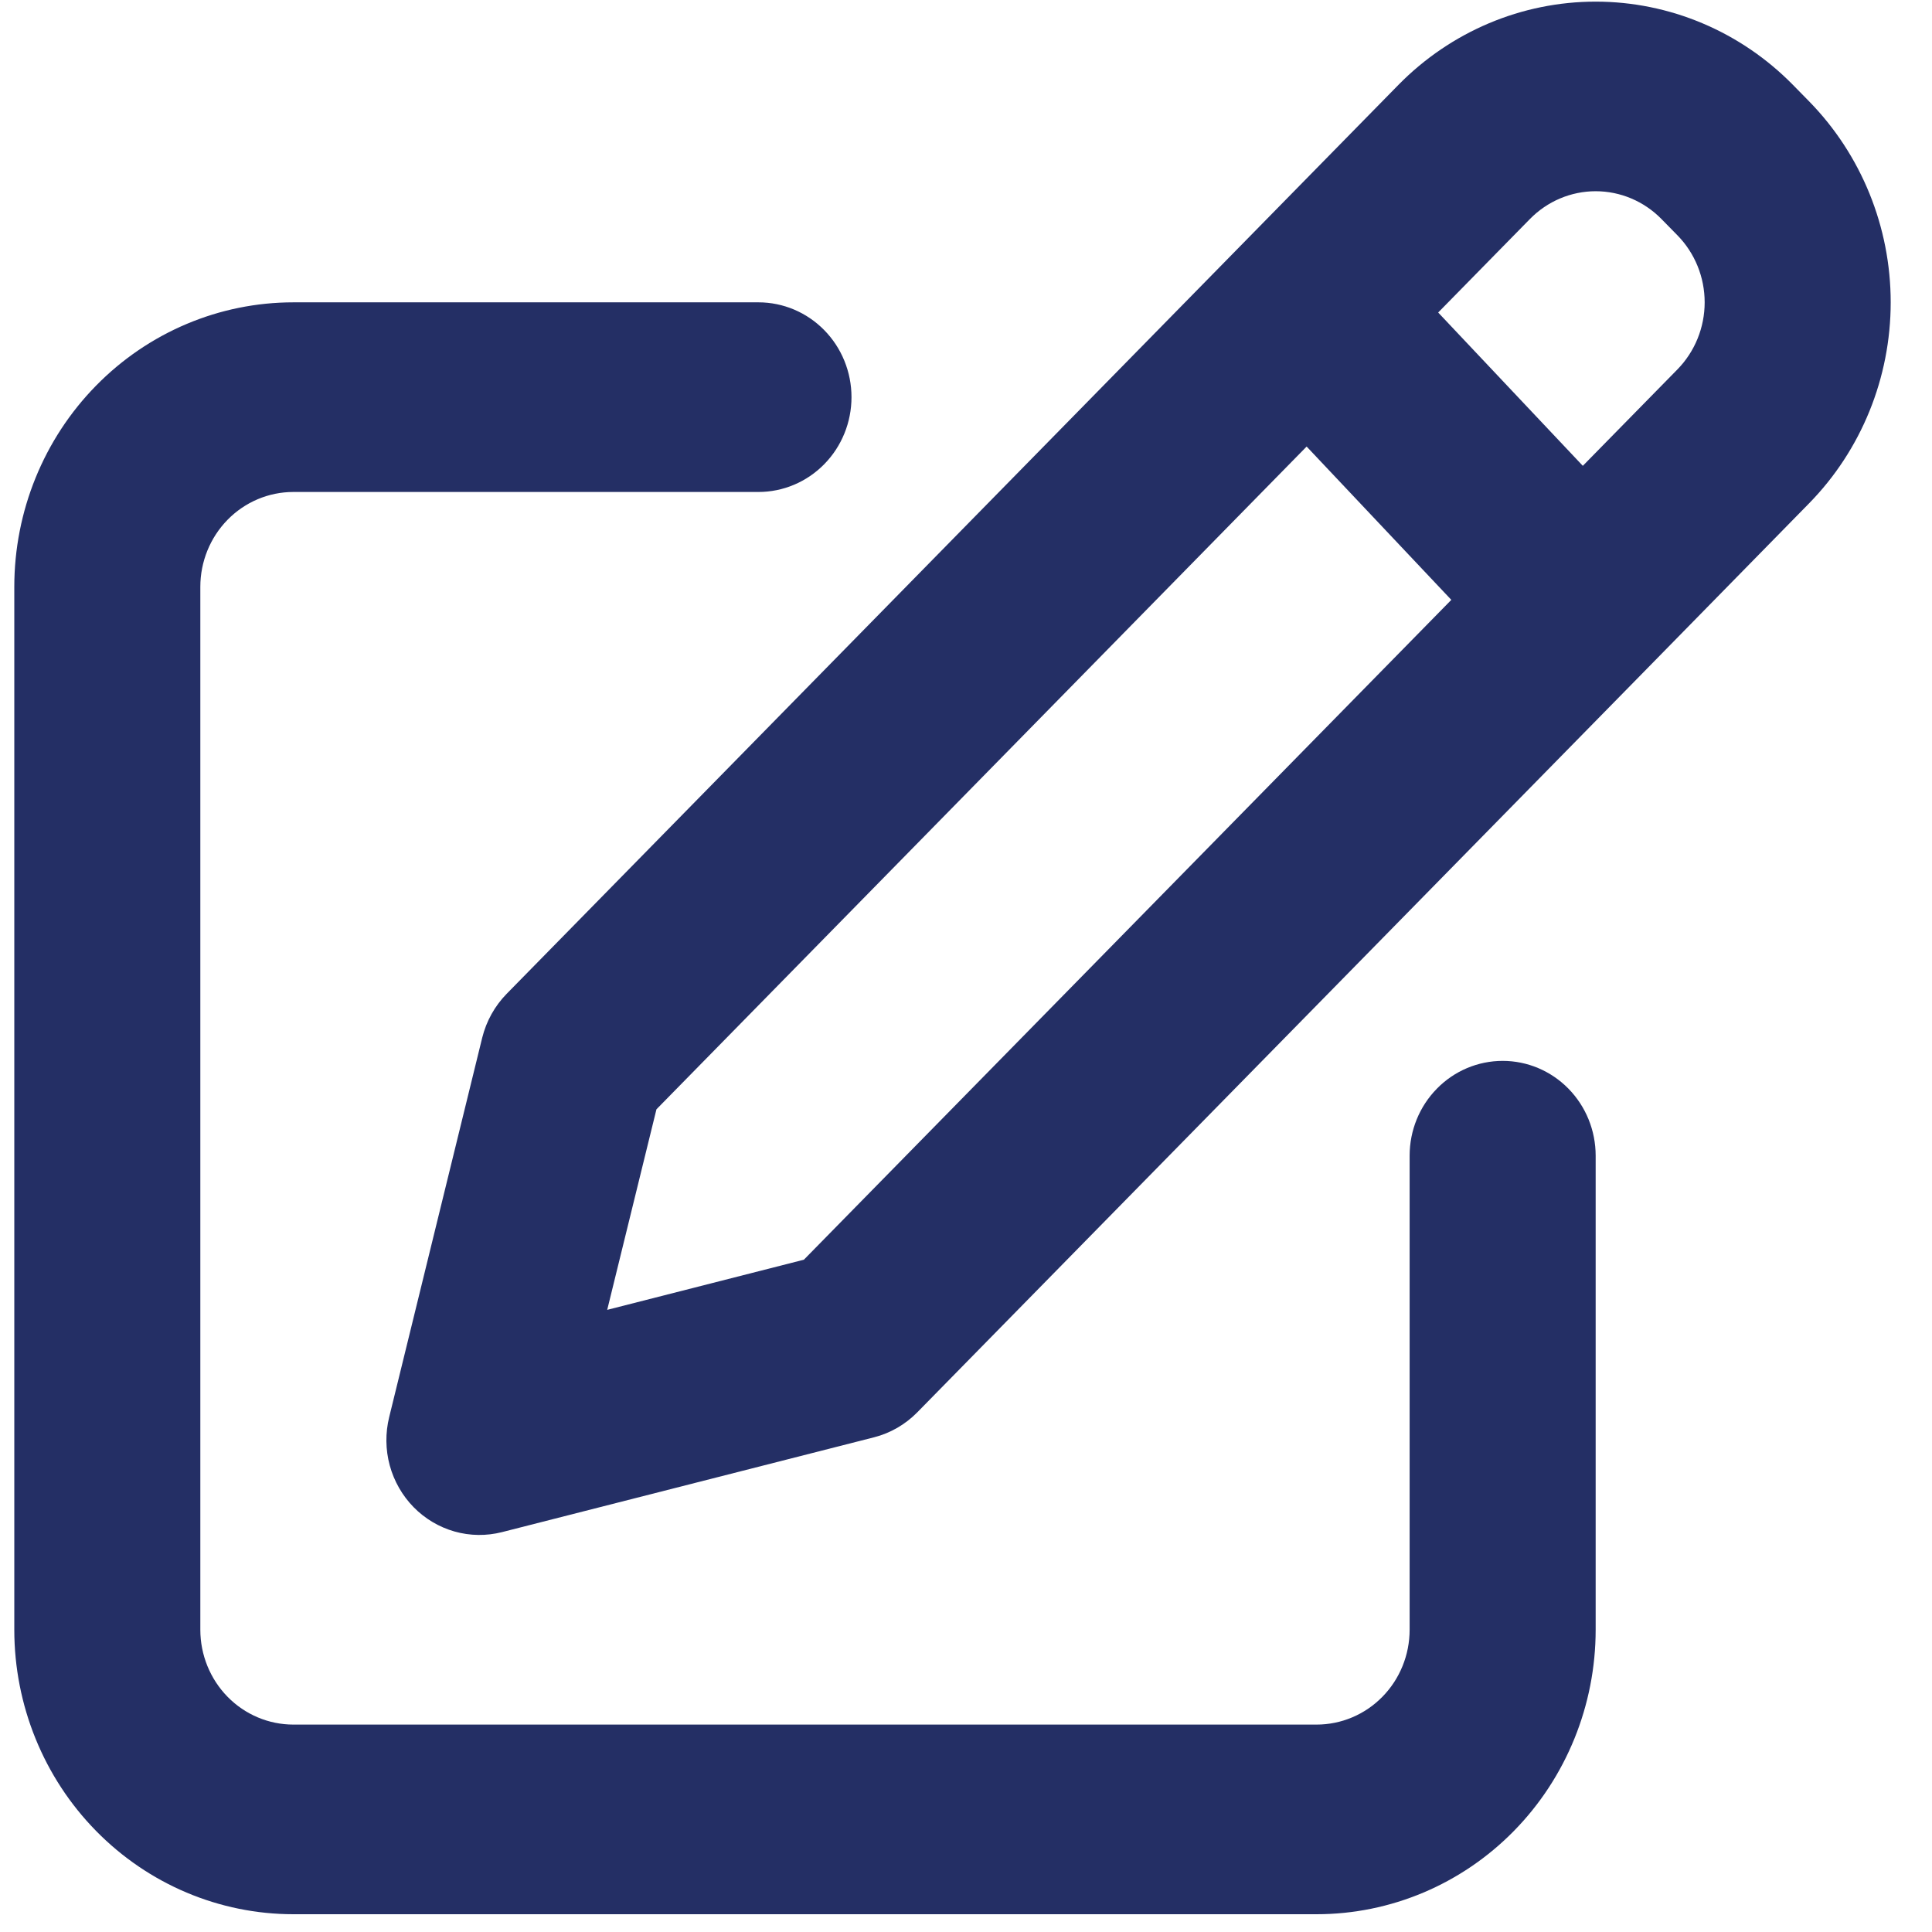
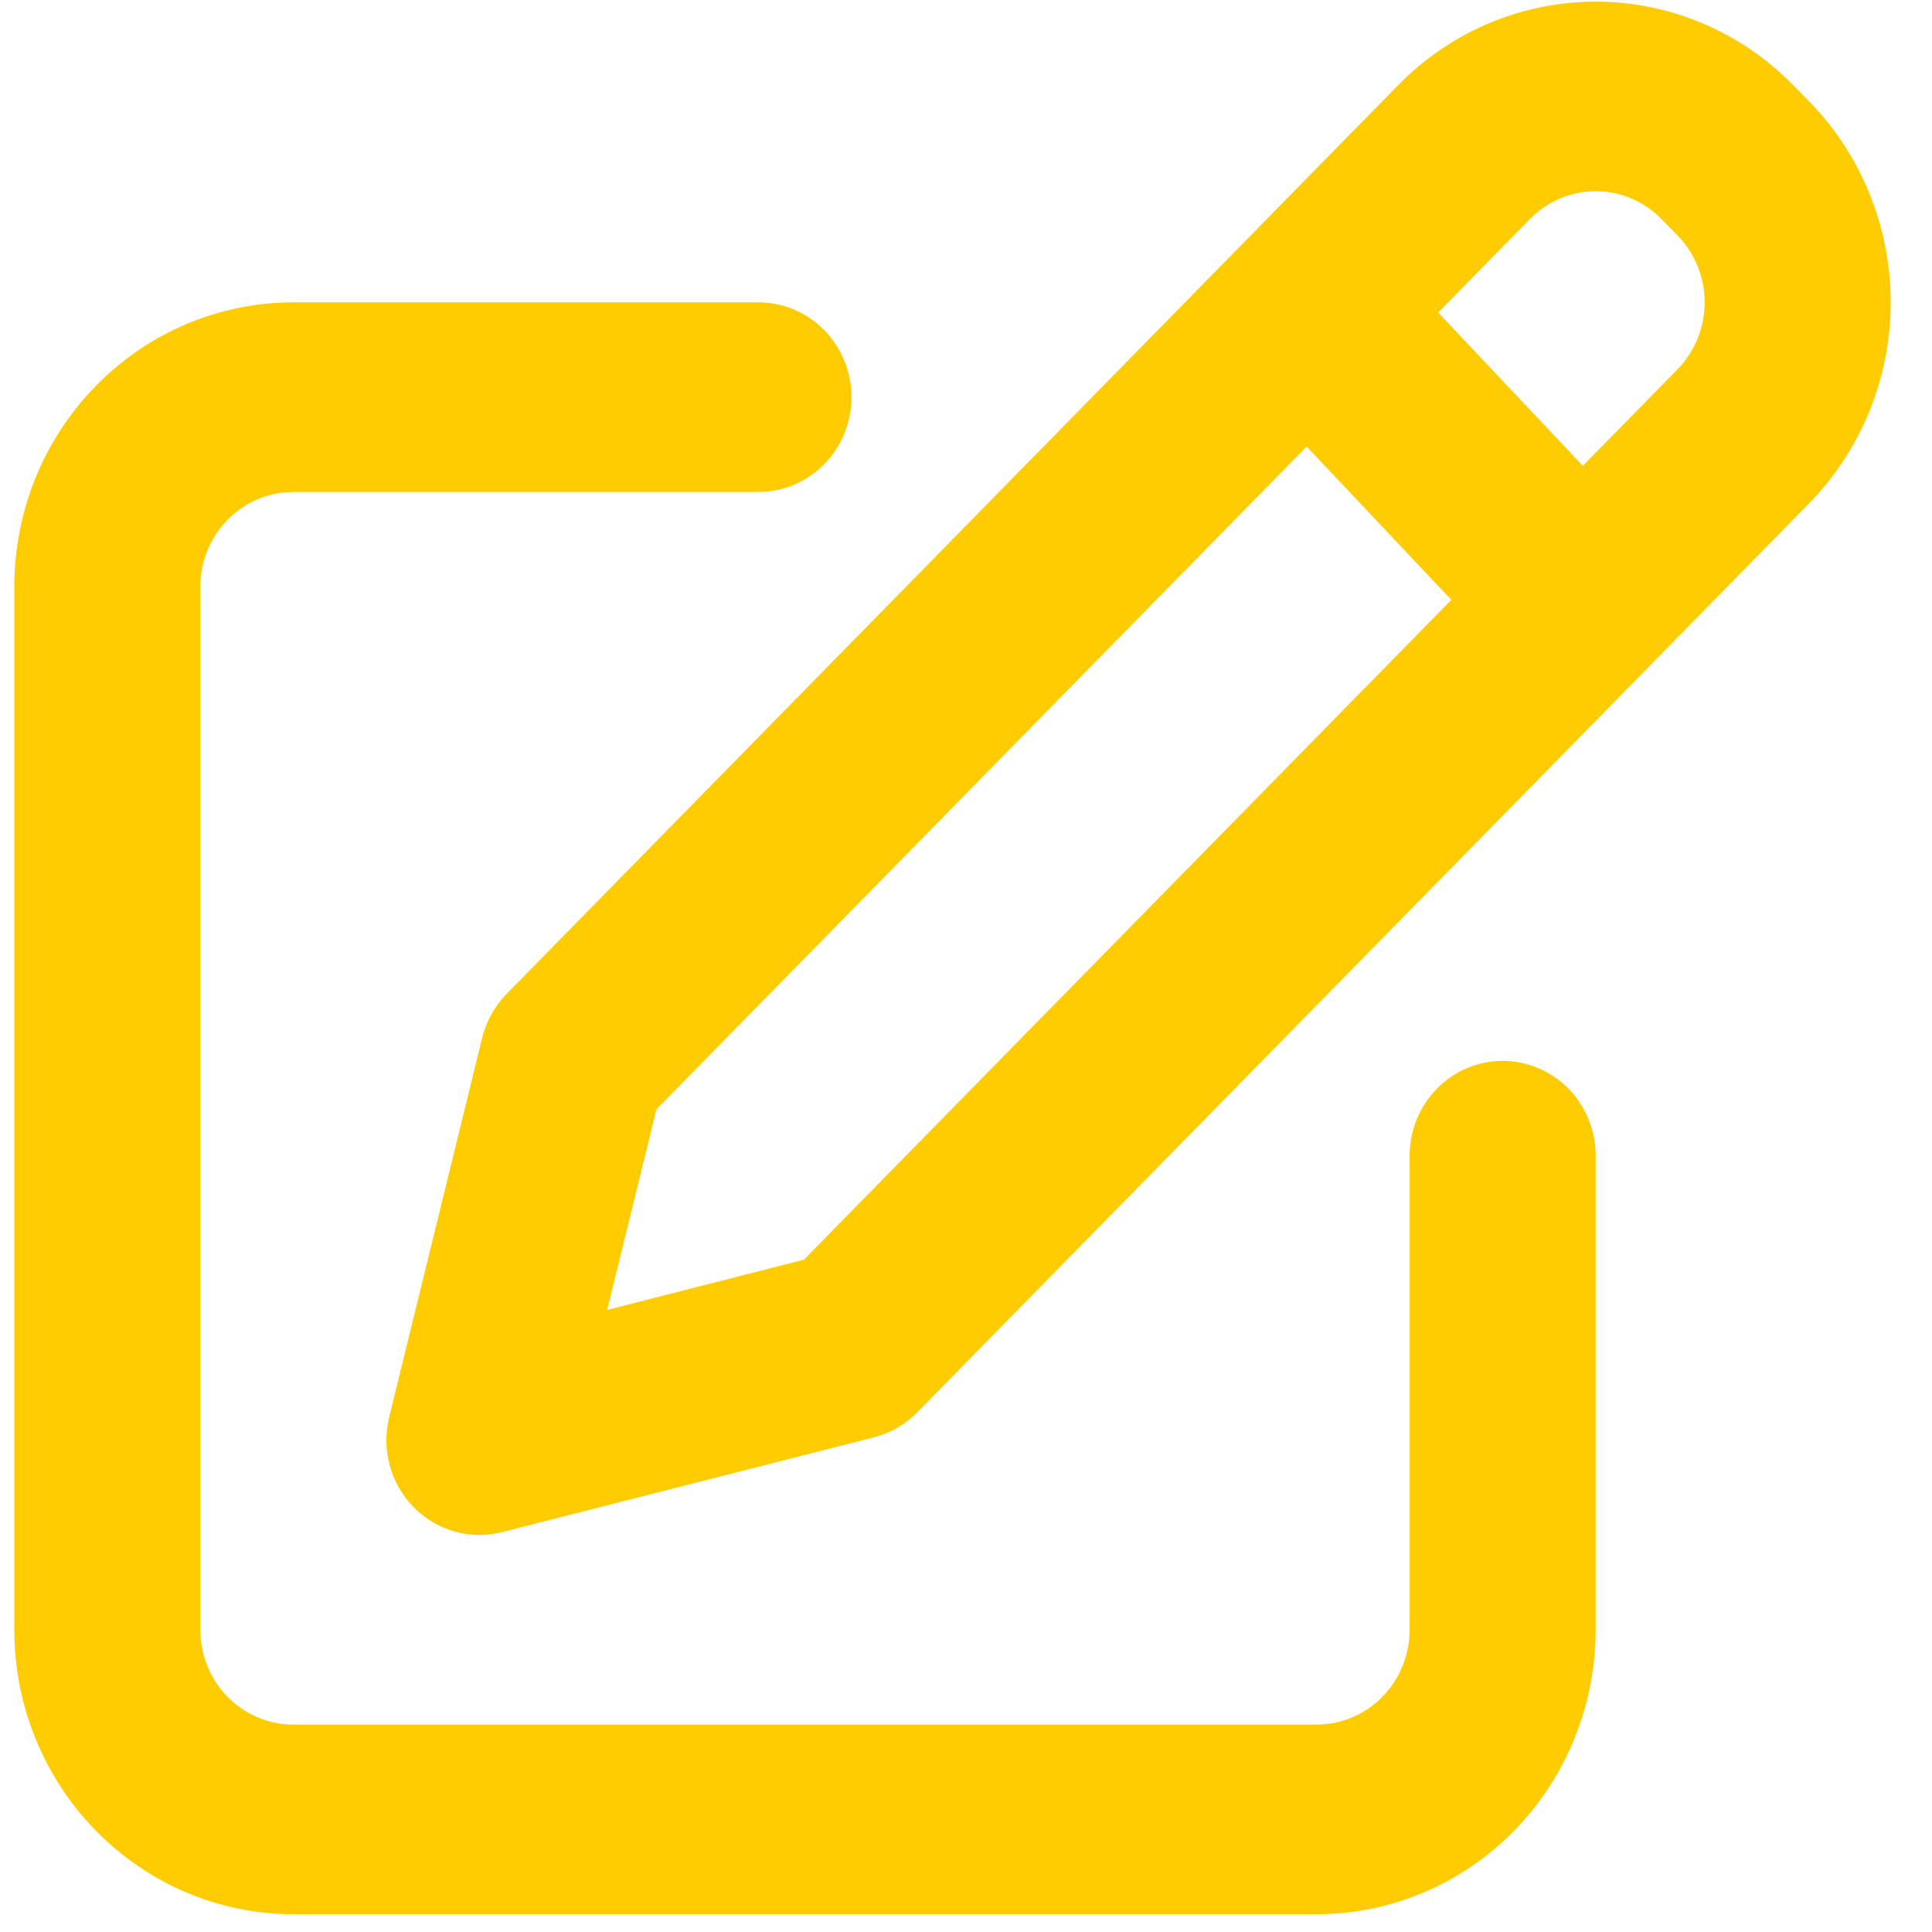
<svg xmlns="http://www.w3.org/2000/svg" width="45" height="45" viewBox="0 0 45 45" fill="none">
-   <path fill-rule="evenodd" clip-rule="evenodd" d="M41.762 1.978C40.543 0.736 38.89 0.038 37.166 0.038C35.443 0.038 33.79 0.736 32.571 1.978L28.931 5.688L11.801 23.148C11.524 23.431 11.327 23.785 11.231 24.173L9.065 33.007C8.974 33.377 8.978 33.765 9.078 34.133C9.178 34.5 9.37 34.835 9.634 35.105C9.899 35.375 10.228 35.57 10.588 35.672C10.949 35.774 11.33 35.778 11.693 35.686L20.36 33.477C20.74 33.38 21.087 33.179 21.365 32.896L38.371 15.565L42.135 11.726C43.353 10.484 44.038 8.799 44.038 7.042C44.038 5.285 43.353 3.601 42.135 2.358L41.762 1.978ZM35.635 5.101C36.041 4.687 36.592 4.454 37.166 4.454C37.741 4.454 38.292 4.687 38.698 5.101L39.071 5.481C39.477 5.895 39.705 6.457 39.705 7.042C39.705 7.628 39.477 8.189 39.071 8.604L36.867 10.85L33.498 7.279L35.635 5.101ZM30.434 10.401L33.804 13.972L18.724 29.341L14.143 30.509L15.29 25.838L30.434 10.401ZM4.666 13.668C4.666 13.082 4.895 12.52 5.301 12.106C5.707 11.692 6.258 11.459 6.833 11.459H17.666C18.241 11.459 18.792 11.226 19.198 10.812C19.605 10.398 19.833 9.836 19.833 9.251C19.833 8.665 19.605 8.103 19.198 7.689C18.792 7.275 18.241 7.042 17.666 7.042H6.833C5.109 7.042 3.456 7.74 2.237 8.983C1.018 10.225 0.333 11.91 0.333 13.668V37.96C0.333 39.718 1.018 41.403 2.237 42.645C3.456 43.888 5.109 44.586 6.833 44.586H30.666C32.39 44.586 34.044 43.888 35.263 42.645C36.481 41.403 37.166 39.718 37.166 37.96V26.918C37.166 26.332 36.938 25.771 36.532 25.357C36.125 24.942 35.574 24.71 35 24.71C34.425 24.71 33.874 24.942 33.468 25.357C33.061 25.771 32.833 26.332 32.833 26.918V37.96C32.833 38.546 32.605 39.108 32.198 39.522C31.792 39.936 31.241 40.169 30.666 40.169H6.833C6.258 40.169 5.707 39.936 5.301 39.522C4.895 39.108 4.666 38.546 4.666 37.96V13.668Z" fill="#242F65" />
+   <path fill-rule="evenodd" clip-rule="evenodd" d="M41.762 1.978C40.543 0.736 38.89 0.038 37.166 0.038C35.443 0.038 33.79 0.736 32.571 1.978L28.931 5.688L11.801 23.148C11.524 23.431 11.327 23.785 11.231 24.173L9.065 33.007C8.974 33.377 8.978 33.765 9.078 34.133C9.178 34.5 9.37 34.835 9.634 35.105C9.899 35.375 10.228 35.57 10.588 35.672C10.949 35.774 11.33 35.778 11.693 35.686L20.36 33.477C20.74 33.38 21.087 33.179 21.365 32.896L38.371 15.565L42.135 11.726C43.353 10.484 44.038 8.799 44.038 7.042C44.038 5.285 43.353 3.601 42.135 2.358L41.762 1.978ZM35.635 5.101C36.041 4.687 36.592 4.454 37.166 4.454C37.741 4.454 38.292 4.687 38.698 5.101L39.071 5.481C39.477 5.895 39.705 6.457 39.705 7.042C39.705 7.628 39.477 8.189 39.071 8.604L36.867 10.85L33.498 7.279L35.635 5.101ZM30.434 10.401L33.804 13.972L18.724 29.341L14.143 30.509L15.29 25.838L30.434 10.401ZM4.666 13.668C4.666 13.082 4.895 12.52 5.301 12.106C5.707 11.692 6.258 11.459 6.833 11.459H17.666C18.241 11.459 18.792 11.226 19.198 10.812C19.605 10.398 19.833 9.836 19.833 9.251C19.833 8.665 19.605 8.103 19.198 7.689C18.792 7.275 18.241 7.042 17.666 7.042H6.833C5.109 7.042 3.456 7.74 2.237 8.983C1.018 10.225 0.333 11.91 0.333 13.668V37.96C0.333 39.718 1.018 41.403 2.237 42.645C3.456 43.888 5.109 44.586 6.833 44.586H30.666C32.39 44.586 34.044 43.888 35.263 42.645C36.481 41.403 37.166 39.718 37.166 37.96V26.918C37.166 26.332 36.938 25.771 36.532 25.357C36.125 24.942 35.574 24.71 35 24.71C34.425 24.71 33.874 24.942 33.468 25.357C33.061 25.771 32.833 26.332 32.833 26.918V37.96C32.833 38.546 32.605 39.108 32.198 39.522C31.792 39.936 31.241 40.169 30.666 40.169H6.833C6.258 40.169 5.707 39.936 5.301 39.522C4.895 39.108 4.666 38.546 4.666 37.96V13.668Z" fill="#ffcc02" />
</svg>
